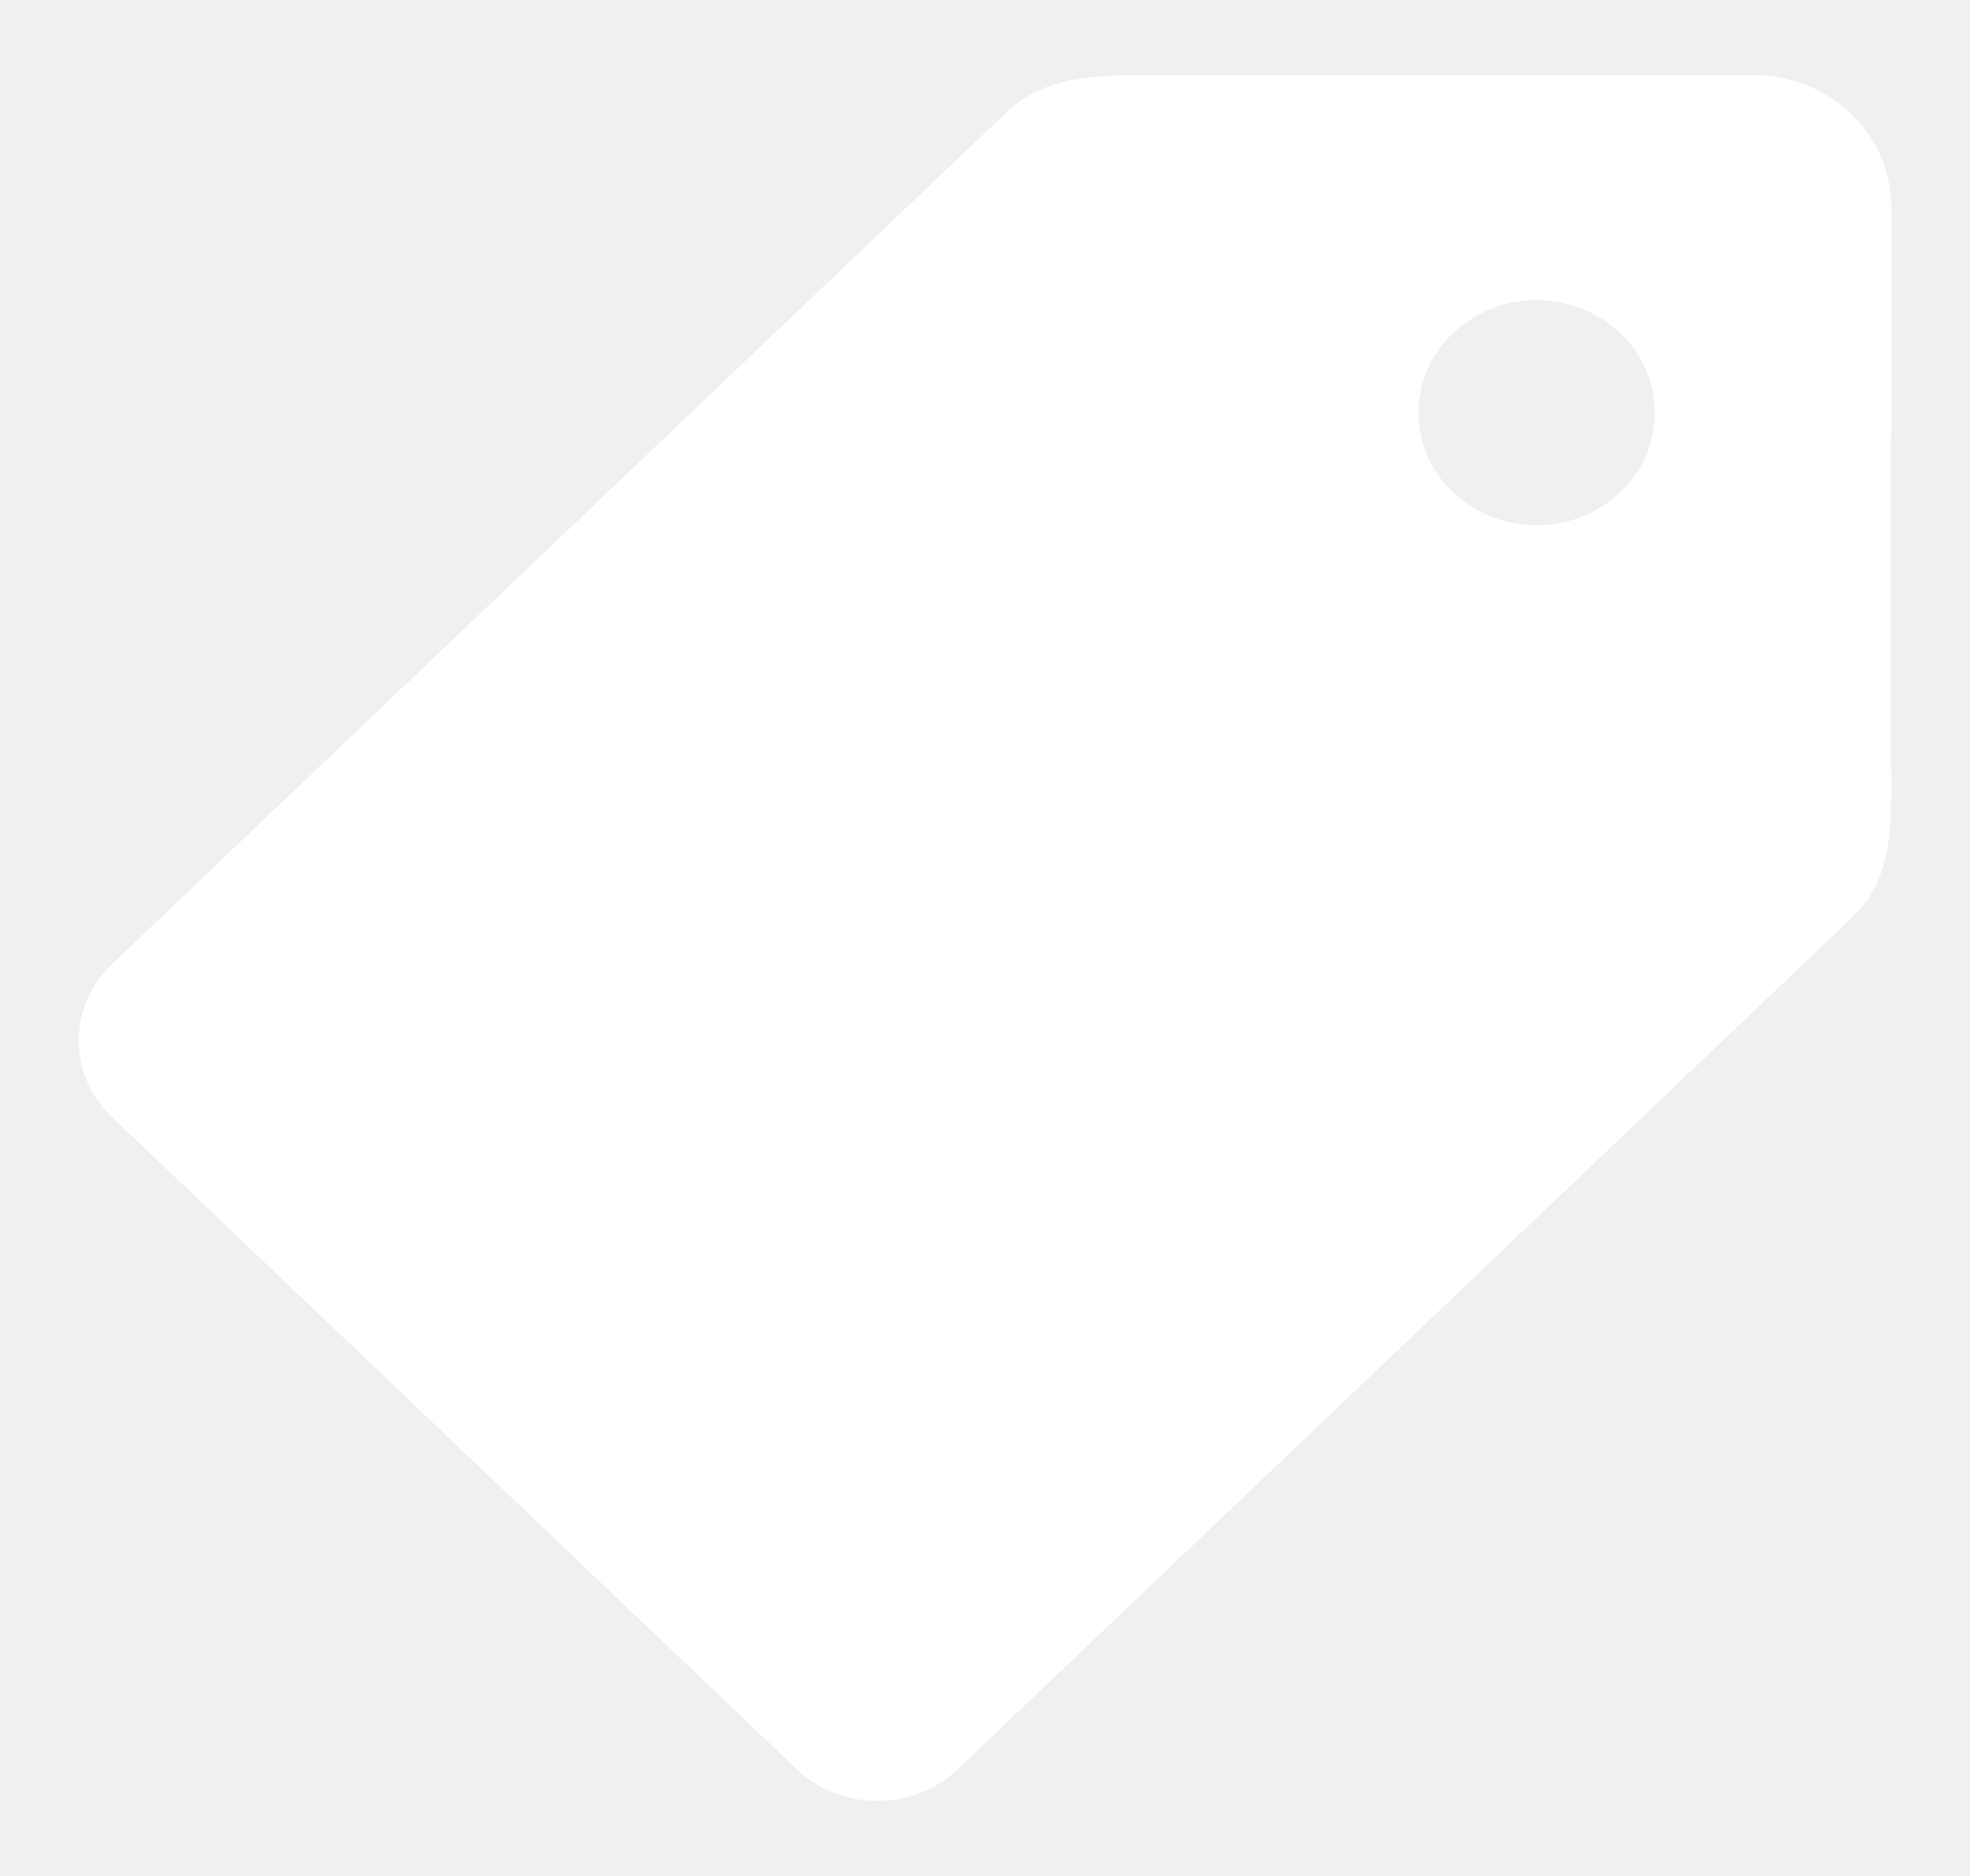
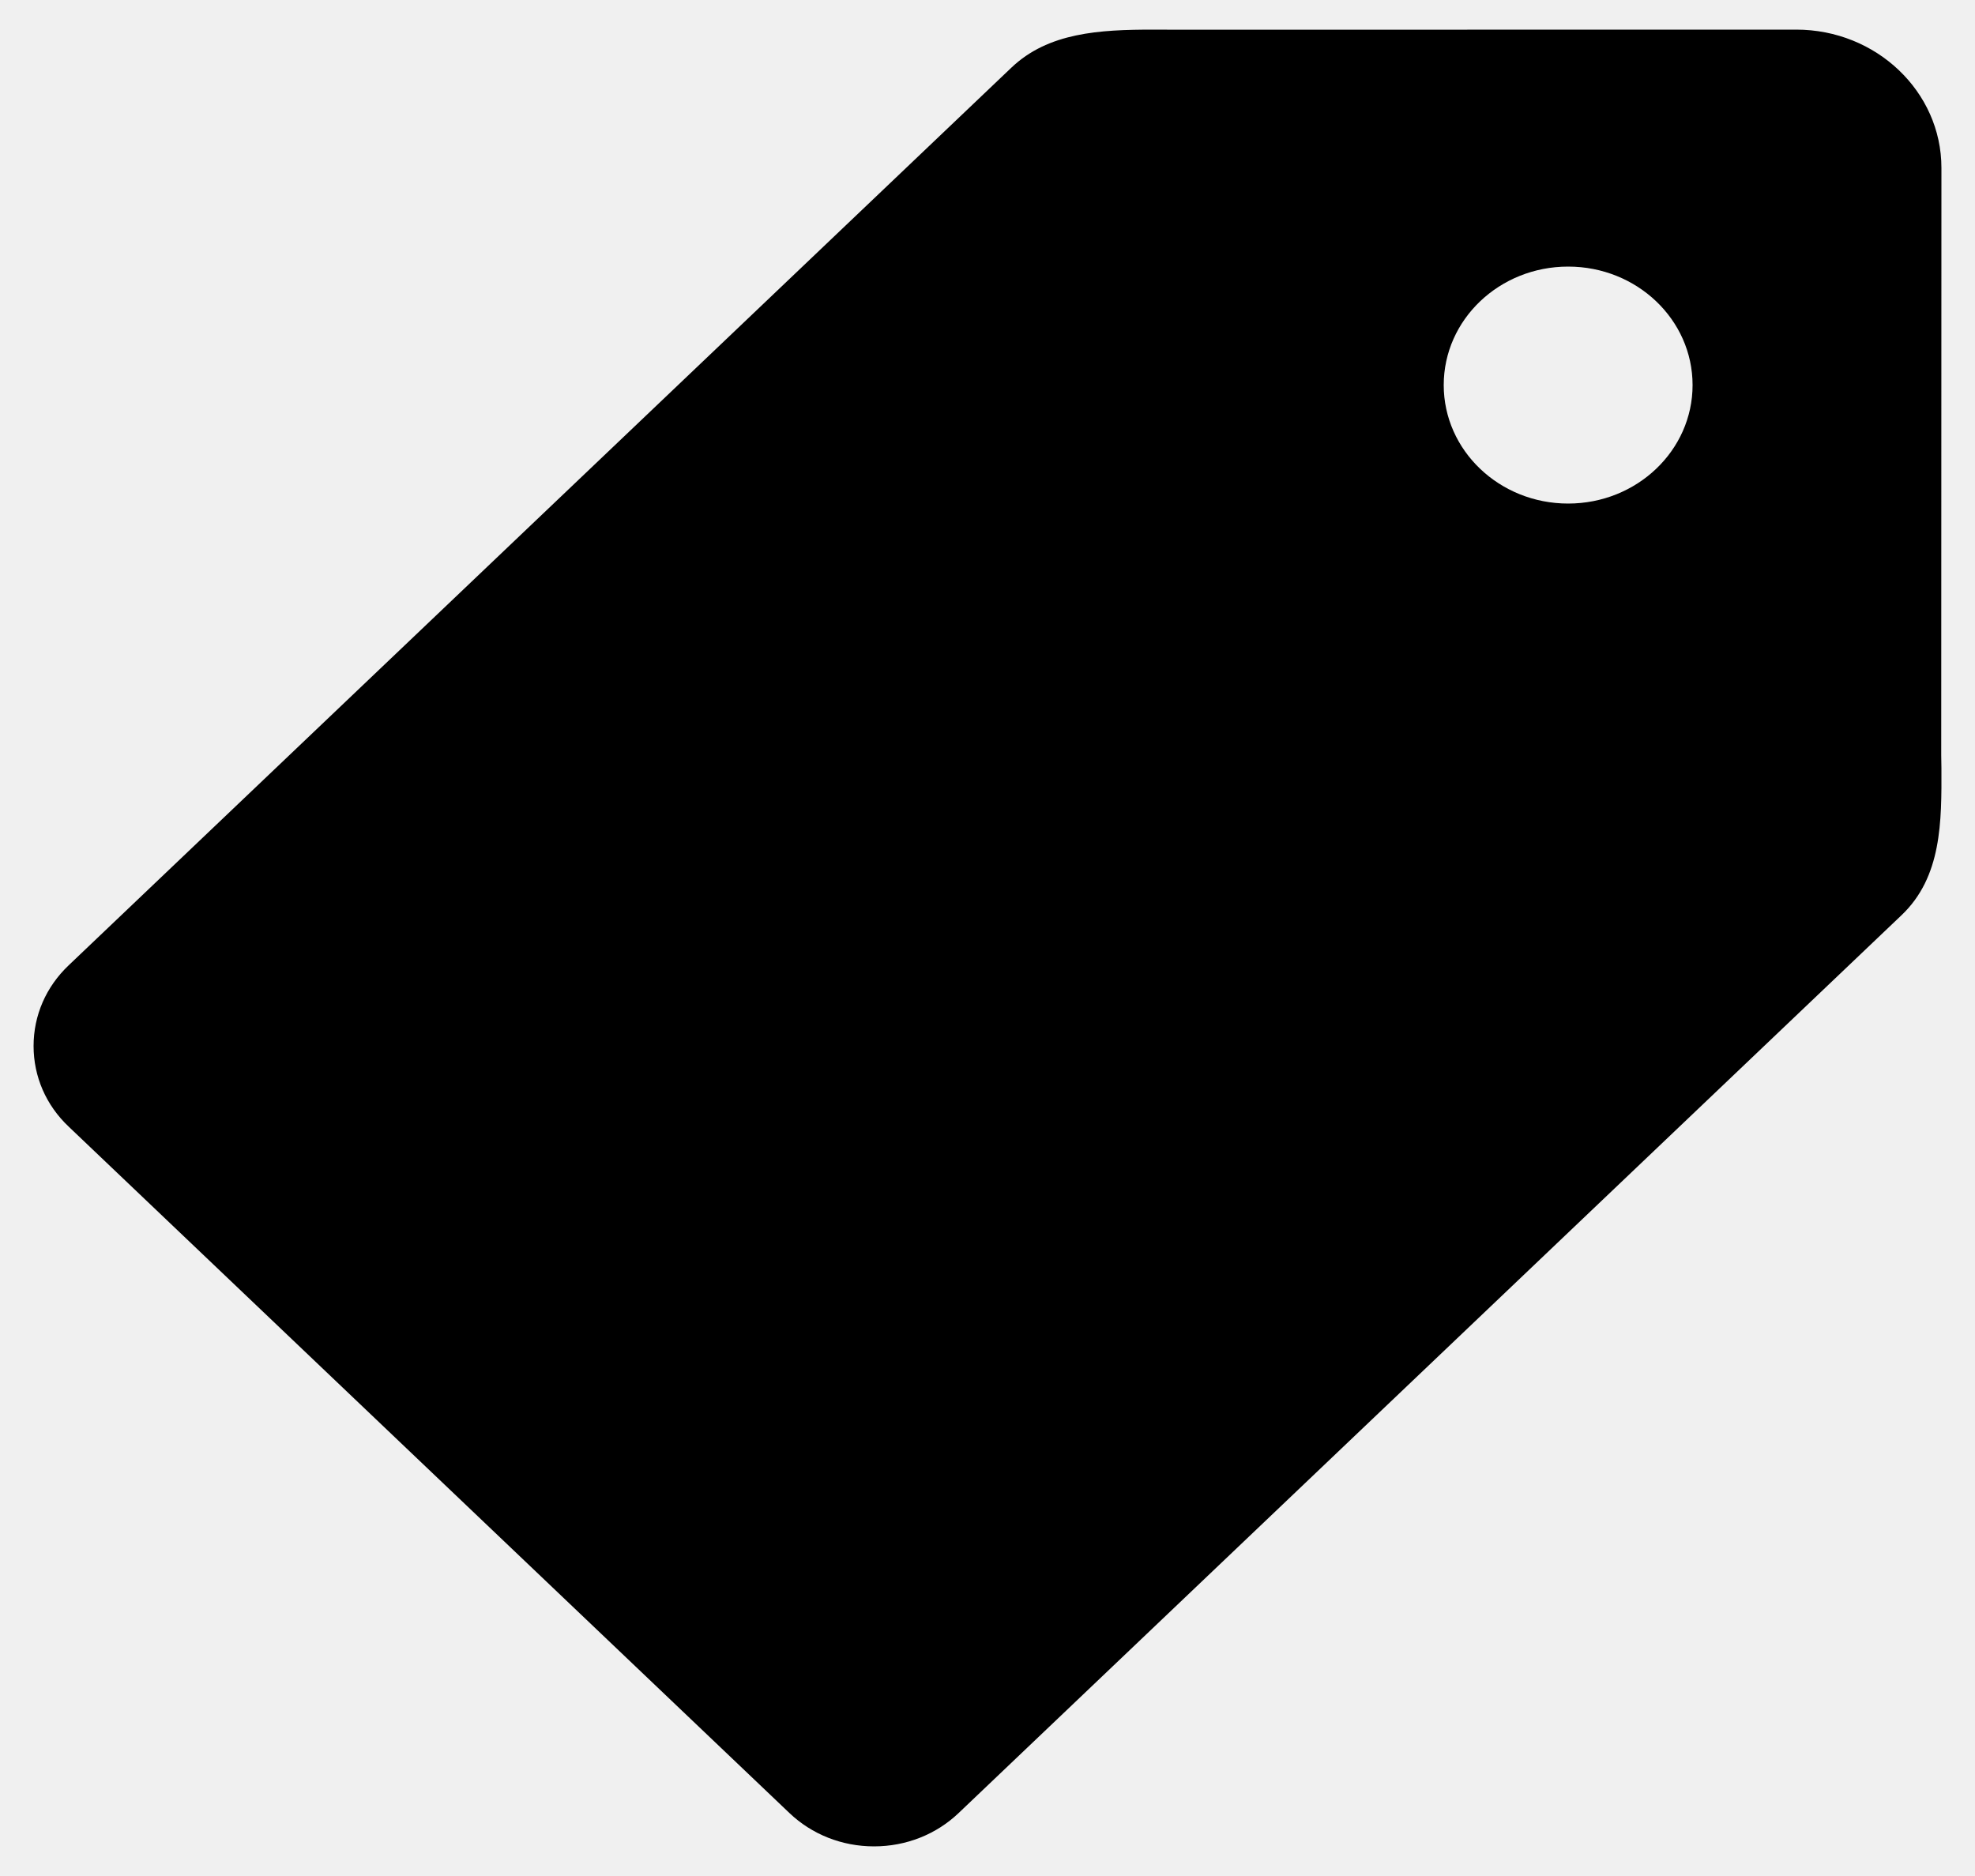
- <svg xmlns="http://www.w3.org/2000/svg" width="21" height="20" viewBox="0 0 21 20" fill="none">
-   <path d="M20.158 8.152L20.16 2.2C20.16 1.428 19.5 0.8 18.69 0.8L12.442 0.802L12.178 0.8C11.633 0.8 11.115 0.83 10.741 1.186L1.196 10.277C0.966 10.494 0.84 10.784 0.84 11.094C0.84 11.403 0.966 11.694 1.196 11.911L8.493 18.861C8.721 19.08 9.027 19.2 9.351 19.2C9.675 19.2 9.981 19.08 10.21 18.861L19.755 9.77C20.165 9.381 20.162 8.82 20.16 8.28L20.158 8.152ZM16.38 5.6C15.684 5.6 15.12 5.062 15.12 4.4C15.12 3.737 15.684 3.2 16.38 3.2C17.076 3.2 17.64 3.737 17.64 4.4C17.64 5.062 17.076 5.6 16.38 5.6Z" fill="white" />
+ <svg xmlns="http://www.w3.org/2000/svg" width="20" height="19" viewBox="0 0 20 19" fill="none">
+   <path d="M19.658 7.651L19.66 1.7C19.66 0.928 19 0.3 18.19 0.3L11.942 0.301L11.678 0.3C11.133 0.3 10.615 0.329 10.241 0.686L0.696 9.776C0.466 9.994 0.34 10.284 0.34 10.594C0.34 10.903 0.466 11.194 0.696 11.411L7.993 18.361C8.221 18.579 8.527 18.7 8.851 18.7C9.175 18.7 9.481 18.579 9.709 18.361L19.255 9.27C19.665 8.881 19.662 8.32 19.66 7.779L19.658 7.651ZM15.88 5.1C15.184 5.1 14.62 4.562 14.62 3.9C14.62 3.237 15.184 2.7 15.88 2.7C16.576 2.7 17.14 3.237 17.14 3.9C17.14 4.562 16.576 5.1 15.88 5.1Z" fill="black" />
</svg>
